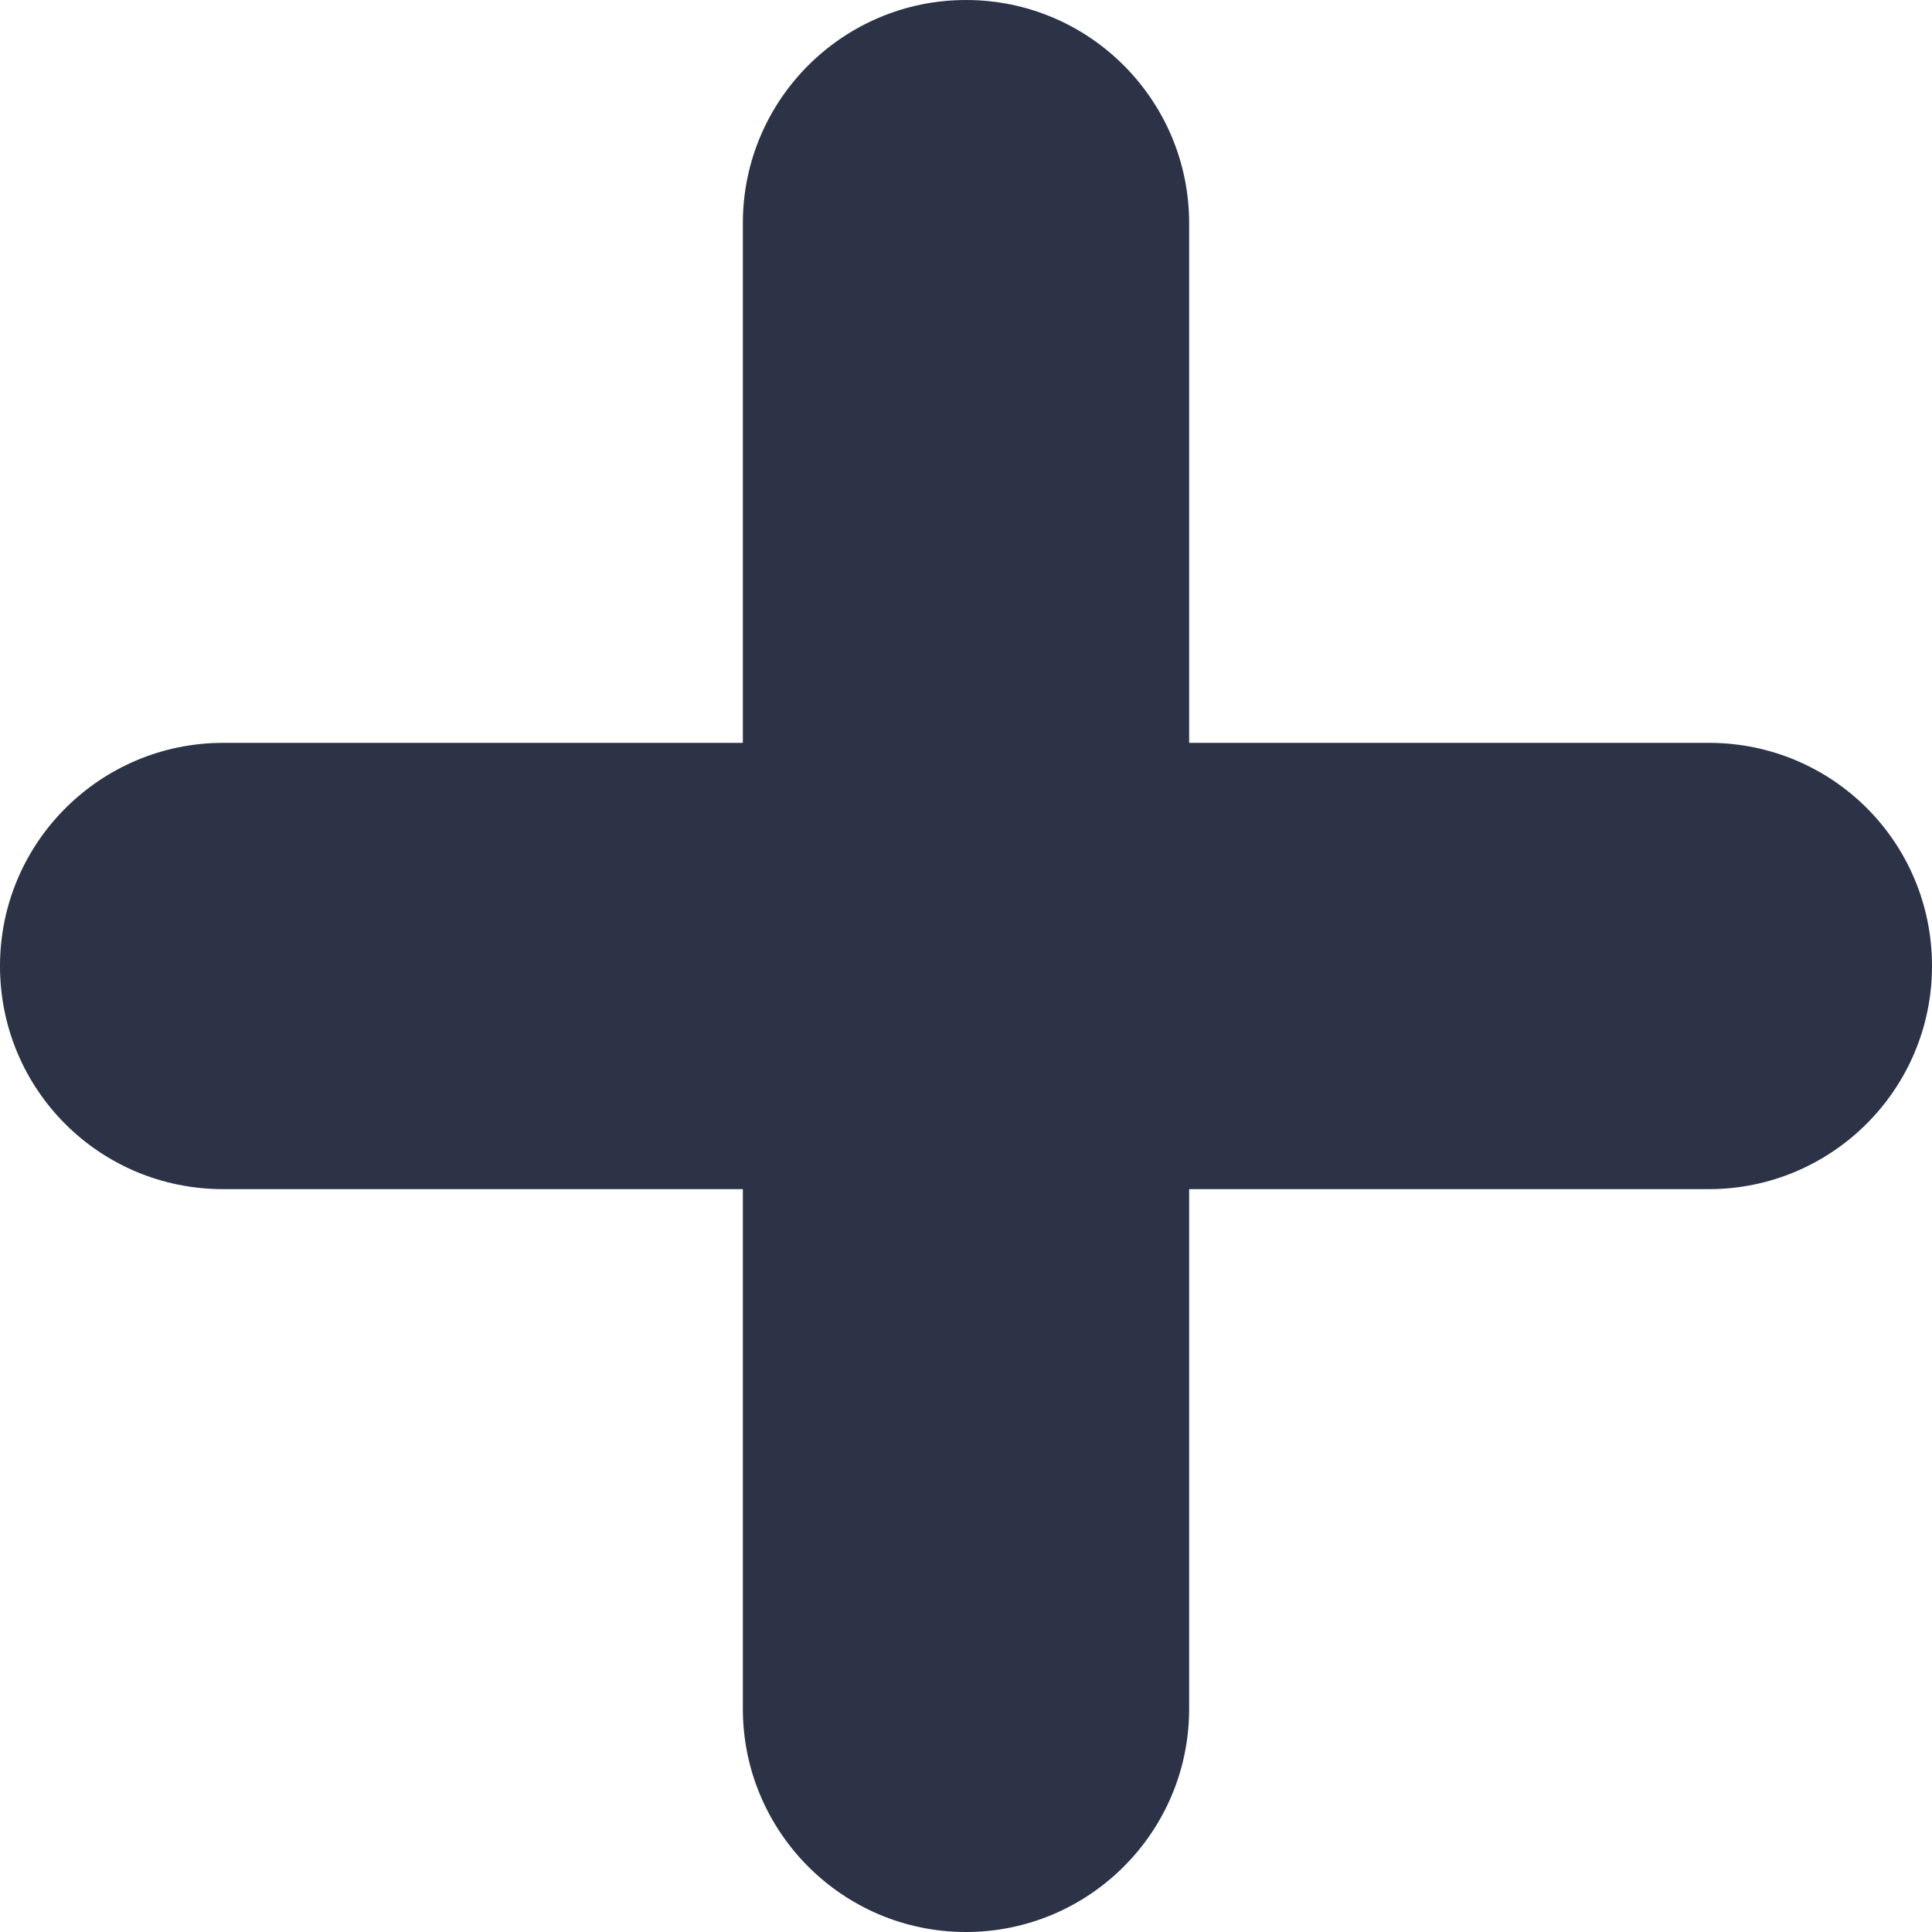
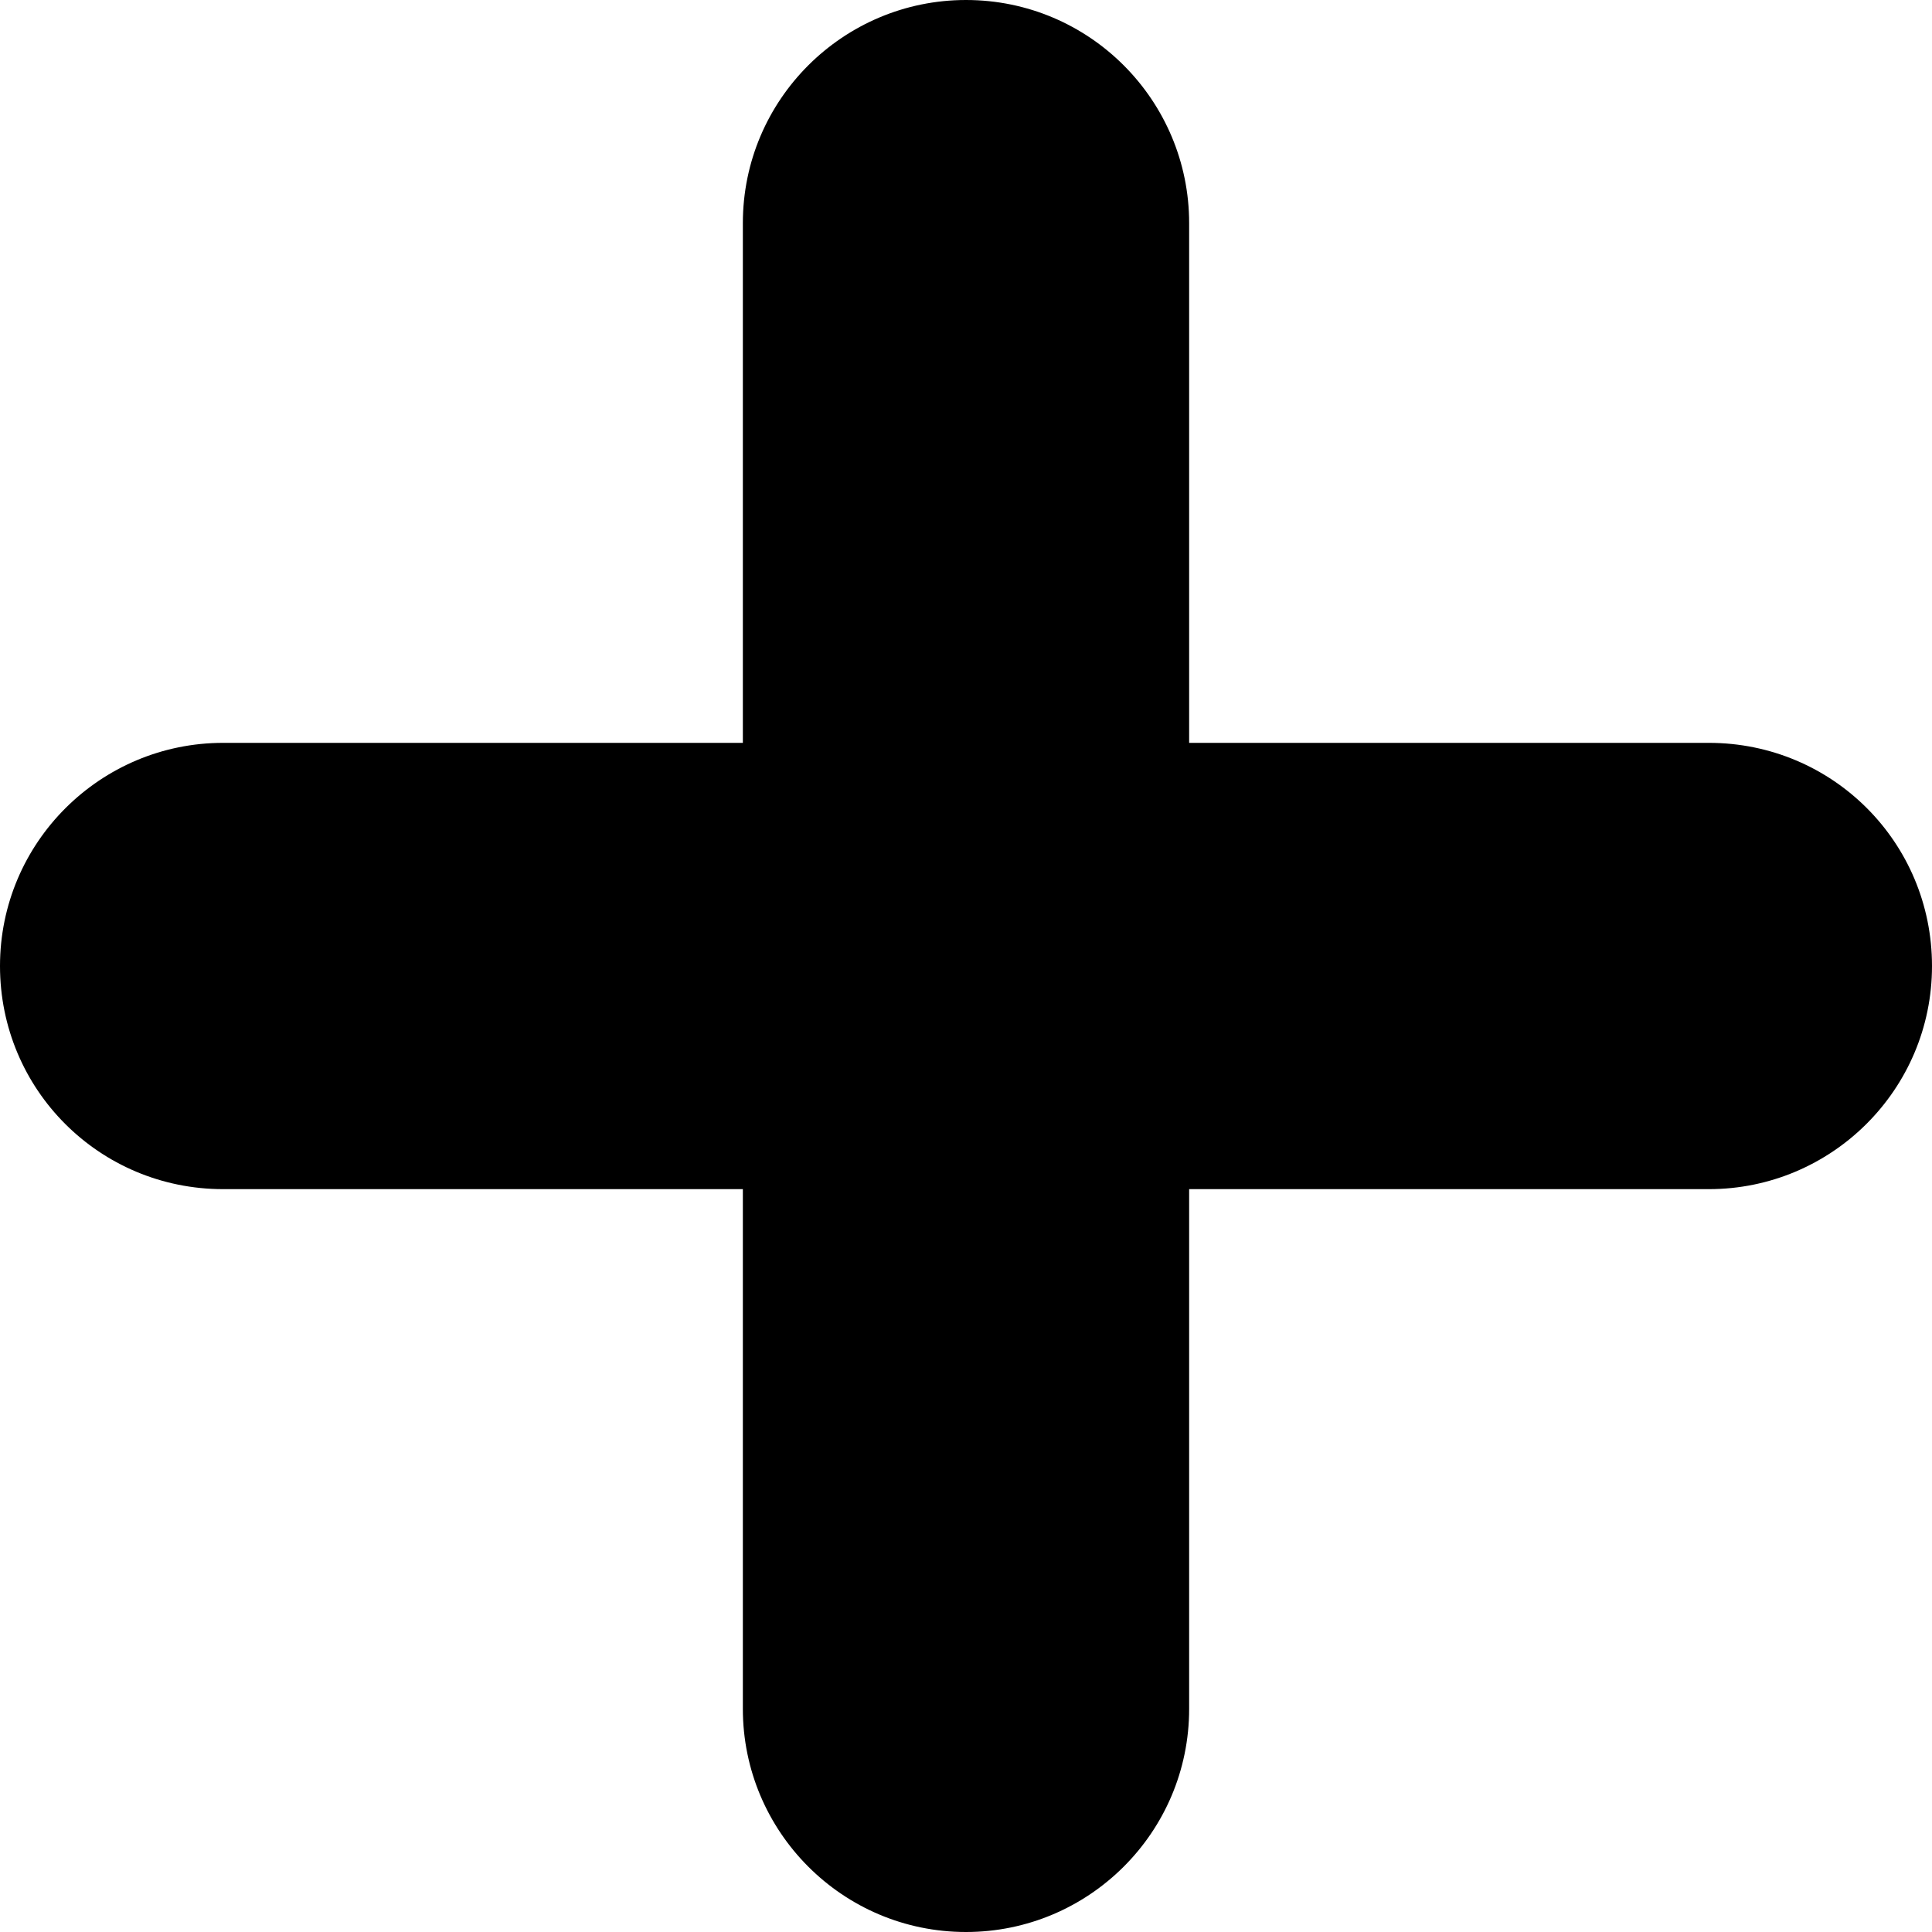
<svg xmlns="http://www.w3.org/2000/svg" t="1756308275177" class="icon" viewBox="0 0 1024 1024" version="1.1" p-id="8689" width="1024" height="1024">
-   <path d="M905.728 393.728h-275.456V118.272c0-65.024-52.736-118.272-118.272-118.272-65.024 0-118.272 52.736-118.272 118.272v275.456h-275.456c-65.024 0-118.272 52.736-118.272 118.272s52.736 118.272 118.272 118.272h275.456v275.456c0 65.024 52.736 118.272 118.272 118.272 65.024 0 118.272-52.736 118.272-118.272V630.272h275.456c65.024 0 118.272-52.736 118.272-118.272s-52.736-118.272-118.272-118.272z" fill="#2c3347" p-id="8690" />
+   <path d="M905.728 393.728h-275.456V118.272c0-65.024-52.736-118.272-118.272-118.272-65.024 0-118.272 52.736-118.272 118.272v275.456h-275.456c-65.024 0-118.272 52.736-118.272 118.272s52.736 118.272 118.272 118.272h275.456v275.456c0 65.024 52.736 118.272 118.272 118.272 65.024 0 118.272-52.736 118.272-118.272V630.272h275.456c65.024 0 118.272-52.736 118.272-118.272s-52.736-118.272-118.272-118.272z" p-id="8690" />
</svg>
